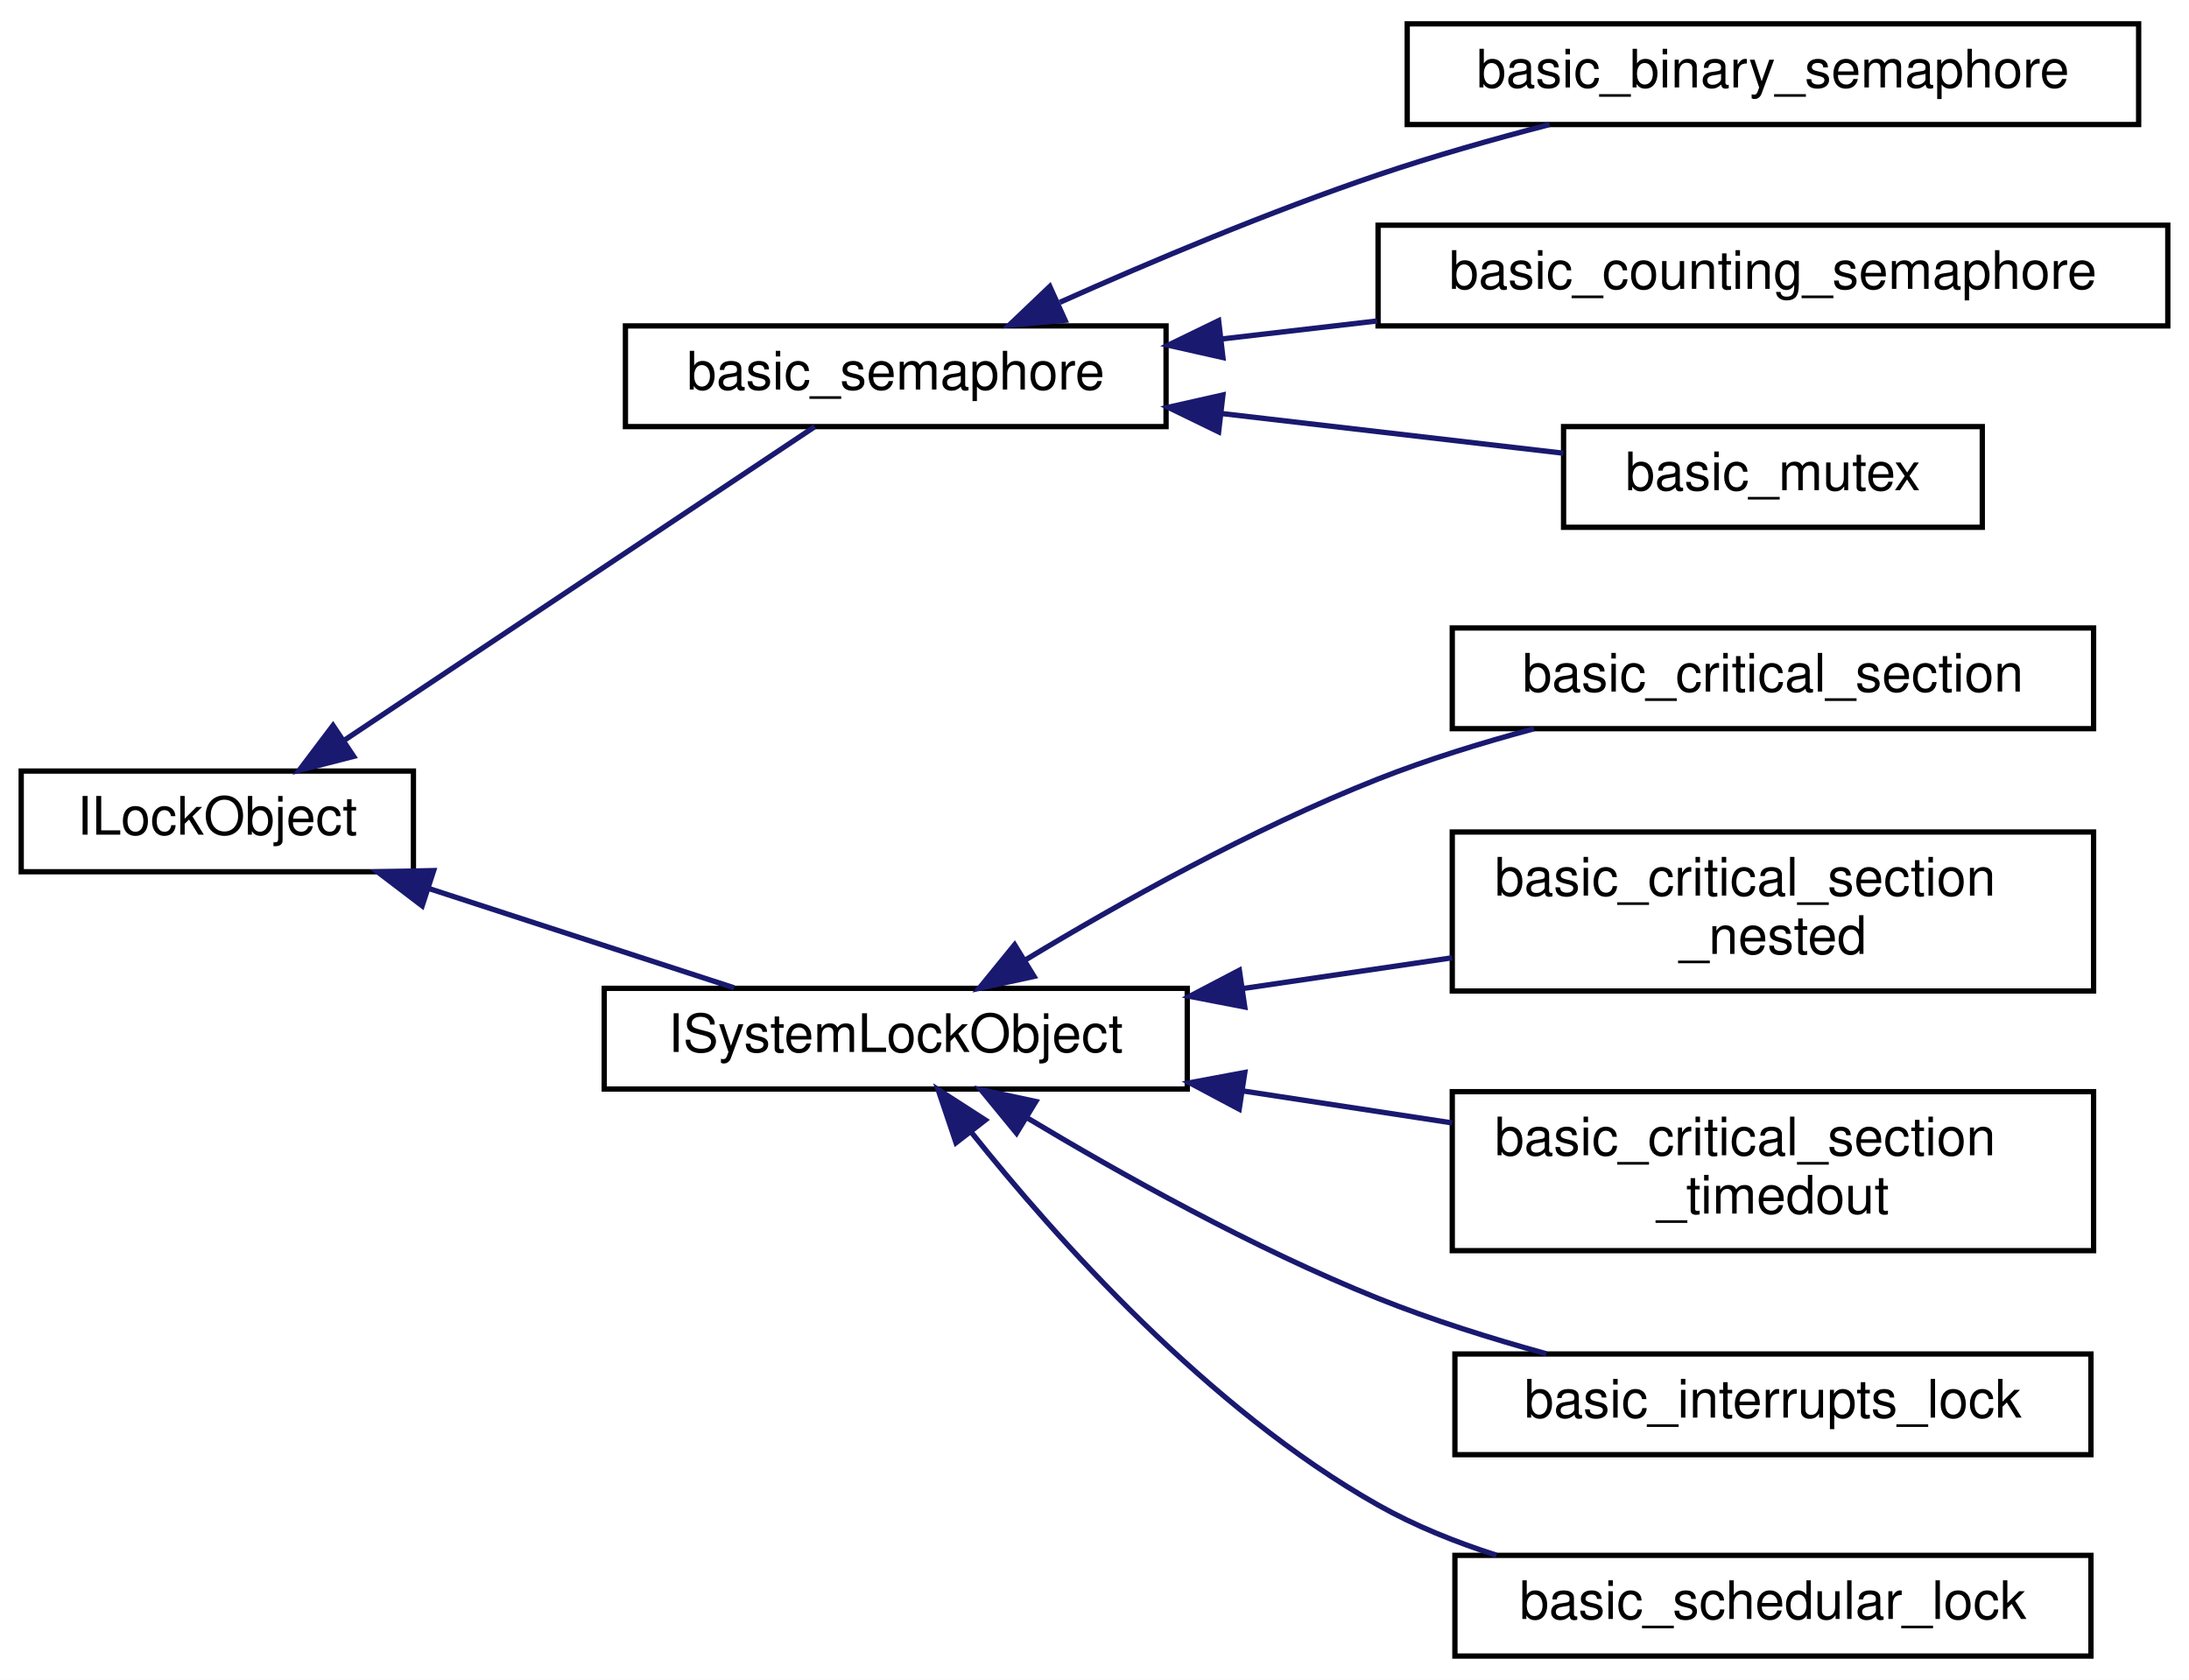
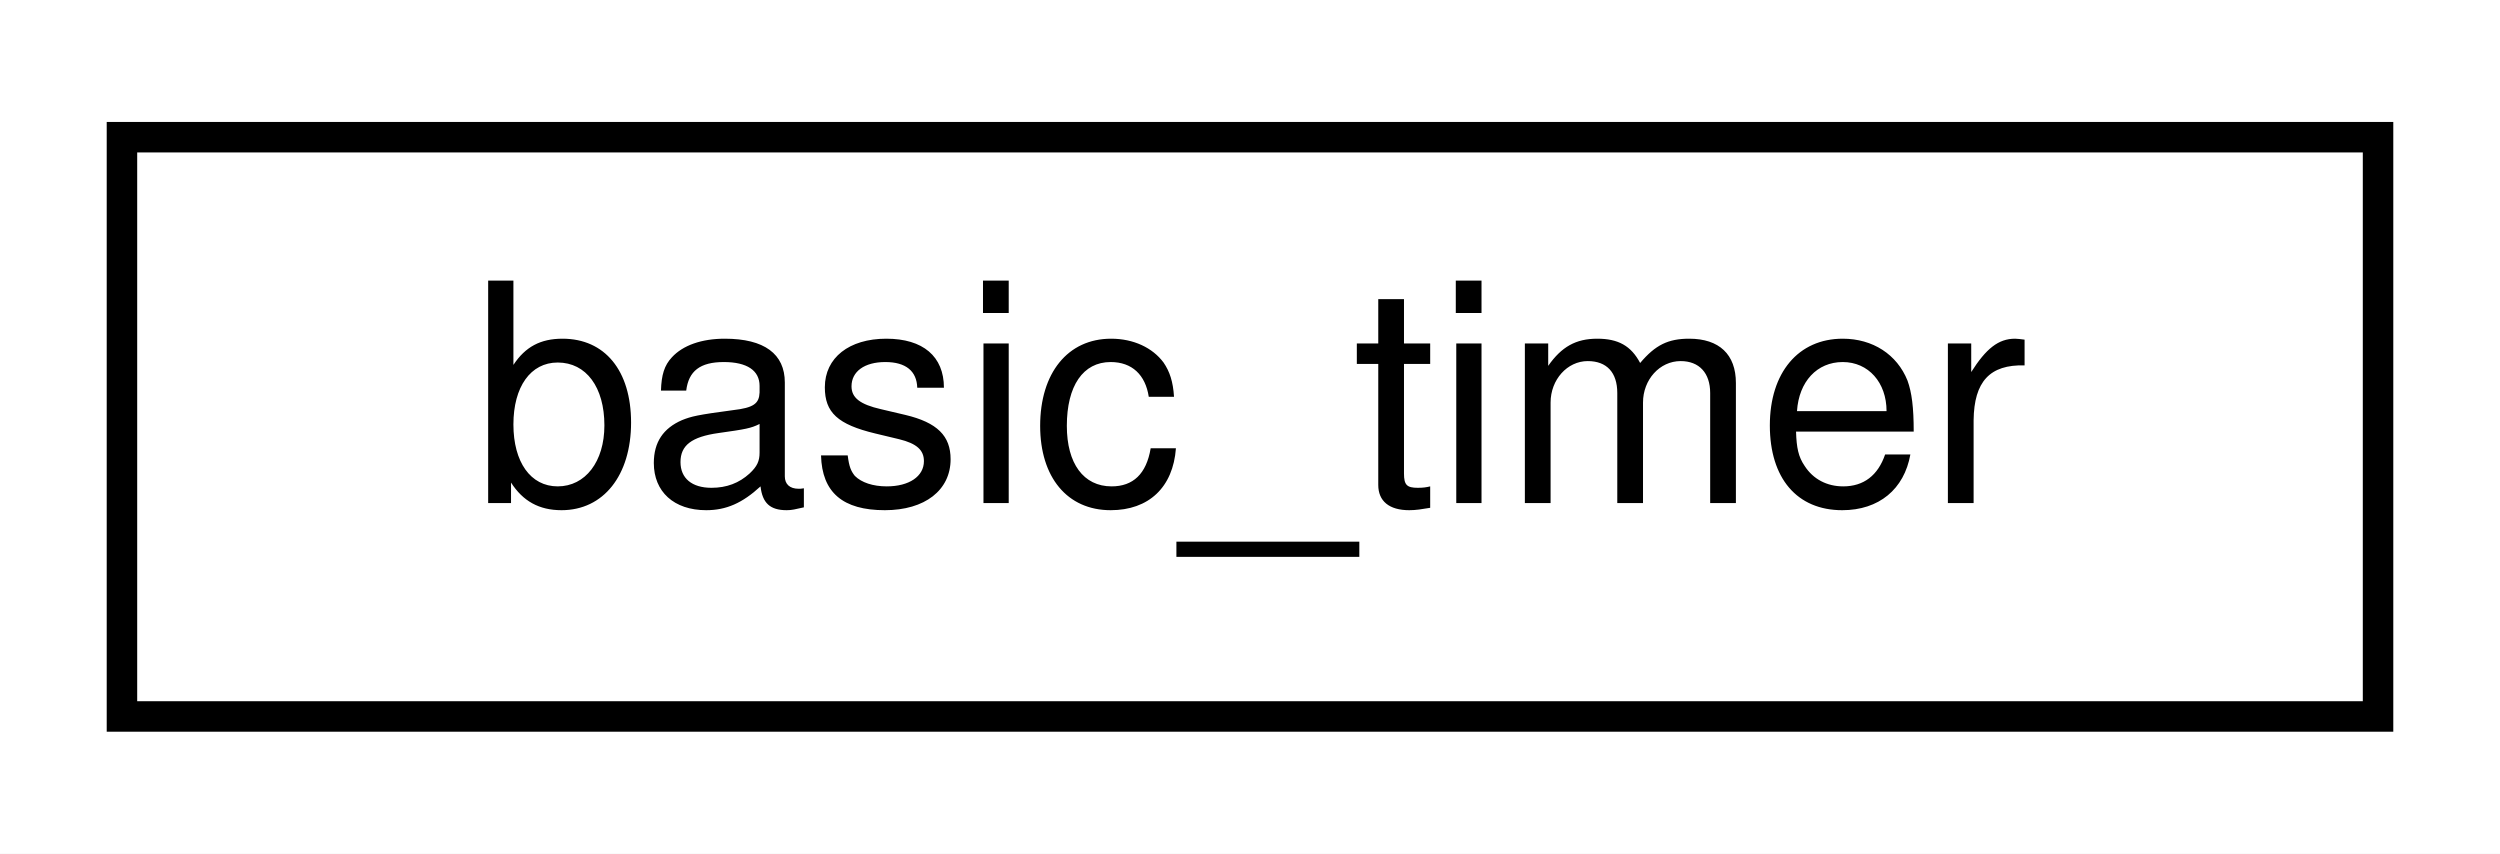
- <svg xmlns="http://www.w3.org/2000/svg" xmlns:xlink="http://www.w3.org/1999/xlink" width="413pt" height="317pt" viewBox="0.00 0.00 413.00 317.00">
-   <g id="graph0" class="graph" transform="scale(1 1) rotate(0) translate(4 313)">
-     <polygon fill="white" stroke="transparent" points="-4,4 -4,-313 409,-313 409,4 -4,4" />
+ <svg xmlns="http://www.w3.org/2000/svg" xmlns:xlink="http://www.w3.org/1999/xlink" width="82pt" height="28pt" viewBox="0.00 0.00 82.00 28.00">
+   <g id="graph0" class="graph" transform="scale(1 1) rotate(0) translate(4 24)">
+     <polygon fill="white" stroke="transparent" points="-4,4 -4,-24 78,-24 78,4 -4,4" />
    <g id="node1" class="node">
      <g id="a_node1">
-         <a xlink:href="class_i_lock_object.html" target="_top" xlink:title=" ">
-           <polygon fill="white" stroke="black" points="0,-148.5 0,-167.5 74,-167.5 74,-148.5 0,-148.5" />
-           <text text-anchor="middle" x="37" y="-155.5" font-family="Helvetica,sans-Serif" font-size="10.00">ILockObject</text>
+         <a xlink:href="classbasic__timer.html" target="_top" xlink:title=" ">
+           <polygon fill="white" stroke="black" points="0,-0.5 0,-19.5 74,-19.5 74,-0.5 0,-0.5" />
+           <text text-anchor="middle" x="37" y="-7.5" font-family="Helvetica,sans-Serif" font-size="10.00">basic_timer</text>
        </a>
      </g>
    </g>
-     <g id="node2" class="node">
-       <g id="a_node2">
-         <a xlink:href="classbasic__semaphore.html" target="_top" xlink:title=" ">
-           <polygon fill="white" stroke="black" points="114,-232.5 114,-251.5 216,-251.5 216,-232.5 114,-232.5" />
-           <text text-anchor="middle" x="165" y="-239.5" font-family="Helvetica,sans-Serif" font-size="10.00">basic_semaphore</text>
-         </a>
-       </g>
-     </g>
-     <g id="edge1" class="edge">
-       <path fill="none" stroke="midnightblue" d="M60.9,-173.27C86.77,-190.51 128.07,-218.05 149.71,-232.48" />
-       <polygon fill="midnightblue" stroke="midnightblue" points="62.72,-170.27 52.45,-167.64 58.83,-176.1 62.72,-170.27" />
-     </g>
-     <g id="node6" class="node">
-       <g id="a_node6">
-         <a xlink:href="class_i_system_lock_object.html" target="_top" xlink:title=" ">
-           <polygon fill="white" stroke="black" points="110,-107.5 110,-126.5 220,-126.5 220,-107.5 110,-107.5" />
-           <text text-anchor="middle" x="165" y="-114.5" font-family="Helvetica,sans-Serif" font-size="10.00">ISystemLockObject</text>
-         </a>
-       </g>
-     </g>
-     <g id="edge5" class="edge">
-       <path fill="none" stroke="midnightblue" d="M76.87,-145.35C95.45,-139.31 117.32,-132.19 134.5,-126.6" />
-       <polygon fill="midnightblue" stroke="midnightblue" points="75.65,-142.07 67.22,-148.49 77.82,-148.72 75.65,-142.07" />
-     </g>
-     <g id="node3" class="node">
-       <g id="a_node3">
-         <a xlink:href="classbasic__binary__semaphore.html" target="_top" xlink:title=" ">
-           <polygon fill="white" stroke="black" points="261.5,-289.5 261.5,-308.5 399.5,-308.5 399.5,-289.5 261.5,-289.5" />
-           <text text-anchor="middle" x="330.5" y="-296.5" font-family="Helvetica,sans-Serif" font-size="10.00">basic_binary_semaphore</text>
-         </a>
-       </g>
-     </g>
-     <g id="edge2" class="edge">
-       <path fill="none" stroke="midnightblue" d="M195.96,-255.95C213.26,-263.68 235.59,-273.09 256,-280 266.36,-283.51 277.73,-286.74 288.37,-289.5" />
-       <polygon fill="midnightblue" stroke="midnightblue" points="196.95,-252.56 186.4,-251.63 194.07,-258.94 196.95,-252.56" />
-     </g>
-     <g id="node4" class="node">
-       <g id="a_node4">
-         <a xlink:href="classbasic__counting__semaphore.html" target="_top" xlink:title=" ">
-           <polygon fill="white" stroke="black" points="256,-251.5 256,-270.5 405,-270.5 405,-251.5 256,-251.5" />
-           <text text-anchor="middle" x="330.5" y="-258.5" font-family="Helvetica,sans-Serif" font-size="10.00">basic_counting_semaphore</text>
-         </a>
-       </g>
-     </g>
-     <g id="edge3" class="edge">
-       <path fill="none" stroke="midnightblue" d="M226.55,-249.04C236.09,-250.14 246.04,-251.3 255.84,-252.44" />
-       <polygon fill="midnightblue" stroke="midnightblue" points="226.73,-245.53 216.39,-247.86 225.92,-252.49 226.73,-245.53" />
-     </g>
-     <g id="node5" class="node">
-       <g id="a_node5">
-         <a xlink:href="classbasic__mutex.html" target="_top" xlink:title=" ">
-           <polygon fill="white" stroke="black" points="291,-213.5 291,-232.5 370,-232.5 370,-213.5 291,-213.5" />
-           <text text-anchor="middle" x="330.5" y="-220.5" font-family="Helvetica,sans-Serif" font-size="10.00">basic_mutex</text>
-         </a>
-       </g>
-     </g>
-     <g id="edge4" class="edge">
-       <path fill="none" stroke="midnightblue" d="M226.45,-234.97C248.03,-232.47 271.73,-229.71 290.96,-227.48" />
-       <polygon fill="midnightblue" stroke="midnightblue" points="225.92,-231.51 216.39,-236.14 226.73,-238.47 225.92,-231.51" />
-     </g>
-     <g id="node7" class="node">
-       <g id="a_node7">
-         <a xlink:href="classbasic__critical__section.html" target="_top" xlink:title=" ">
-           <polygon fill="white" stroke="black" points="270,-175.5 270,-194.5 391,-194.5 391,-175.5 270,-175.5" />
-           <text text-anchor="middle" x="330.5" y="-182.5" font-family="Helvetica,sans-Serif" font-size="10.00">basic_critical_section</text>
-         </a>
-       </g>
-     </g>
-     <g id="edge6" class="edge">
-       <path fill="none" stroke="midnightblue" d="M189.27,-131.74C207,-142.46 232.32,-156.66 256,-166 265.32,-169.68 275.58,-172.84 285.41,-175.48" />
-       <polygon fill="midnightblue" stroke="midnightblue" points="191.09,-128.75 180.74,-126.5 187.43,-134.72 191.09,-128.75" />
-     </g>
-     <g id="node8" class="node">
-       <g id="a_node8">
-         <a xlink:href="classbasic__critical__section__nested.html" target="_top" xlink:title=" ">
-           <polygon fill="white" stroke="black" points="270,-126 270,-156 391,-156 391,-126 270,-126" />
-           <text text-anchor="start" x="278" y="-144" font-family="Helvetica,sans-Serif" font-size="10.00">basic_critical_section</text>
-           <text text-anchor="middle" x="330.5" y="-133" font-family="Helvetica,sans-Serif" font-size="10.00">_nested</text>
-         </a>
-       </g>
-     </g>
-     <g id="edge7" class="edge">
-       <path fill="none" stroke="midnightblue" d="M230.68,-126.49C243.63,-128.4 257.18,-130.38 269.95,-132.26" />
-       <polygon fill="midnightblue" stroke="midnightblue" points="230.85,-122.98 220.44,-124.99 229.83,-129.91 230.85,-122.98" />
-     </g>
-     <g id="node9" class="node">
-       <g id="a_node9">
-         <a xlink:href="classbasic__critical__section__timedout.html" target="_top" xlink:title=" ">
-           <polygon fill="white" stroke="black" points="270,-77 270,-107 391,-107 391,-77 270,-77" />
-           <text text-anchor="start" x="278" y="-95" font-family="Helvetica,sans-Serif" font-size="10.00">basic_critical_section</text>
-           <text text-anchor="middle" x="330.5" y="-84" font-family="Helvetica,sans-Serif" font-size="10.00">_timedout</text>
-         </a>
-       </g>
-     </g>
-     <g id="edge8" class="edge">
-       <path fill="none" stroke="midnightblue" d="M230.68,-107.11C243.63,-105.13 257.18,-103.06 269.95,-101.11" />
-       <polygon fill="midnightblue" stroke="midnightblue" points="229.8,-103.7 220.44,-108.68 230.86,-110.62 229.8,-103.7" />
-     </g>
-     <g id="node10" class="node">
-       <g id="a_node10">
-         <a xlink:href="classbasic__interrupts__lock.html" target="_top" xlink:title=" ">
-           <polygon fill="white" stroke="black" points="270.5,-38.5 270.5,-57.5 390.5,-57.5 390.5,-38.5 270.5,-38.5" />
-           <text text-anchor="middle" x="330.5" y="-45.5" font-family="Helvetica,sans-Serif" font-size="10.00">basic_interrupts_lock</text>
-         </a>
-       </g>
-     </g>
-     <g id="edge9" class="edge">
-       <path fill="none" stroke="midnightblue" d="M189.62,-102.16C207.36,-91.51 232.52,-77.43 256,-68 266.06,-63.96 277.22,-60.45 287.74,-57.55" />
-       <polygon fill="midnightblue" stroke="midnightblue" points="187.79,-99.17 181.07,-107.37 191.43,-105.15 187.79,-99.17" />
-     </g>
-     <g id="node11" class="node">
-       <g id="a_node11">
-         <a xlink:href="classbasic__schedular__lock.html" target="_top" xlink:title=" ">
-           <polygon fill="white" stroke="black" points="270.5,-0.5 270.5,-19.5 390.5,-19.5 390.5,-0.5 270.5,-0.5" />
-           <text text-anchor="middle" x="330.5" y="-7.5" font-family="Helvetica,sans-Serif" font-size="10.00">basic_schedular_lock</text>
-         </a>
-       </g>
-     </g>
-     <g id="edge10" class="edge">
-       <path fill="none" stroke="midnightblue" d="M179.22,-99.39C195.21,-79.35 224,-47.05 256,-29 262.89,-25.11 270.58,-22.01 278.33,-19.53" />
-       <polygon fill="midnightblue" stroke="midnightblue" points="176.37,-97.36 172.99,-107.4 181.9,-101.65 176.37,-97.36" />
-     </g>
  </g>
</svg>
